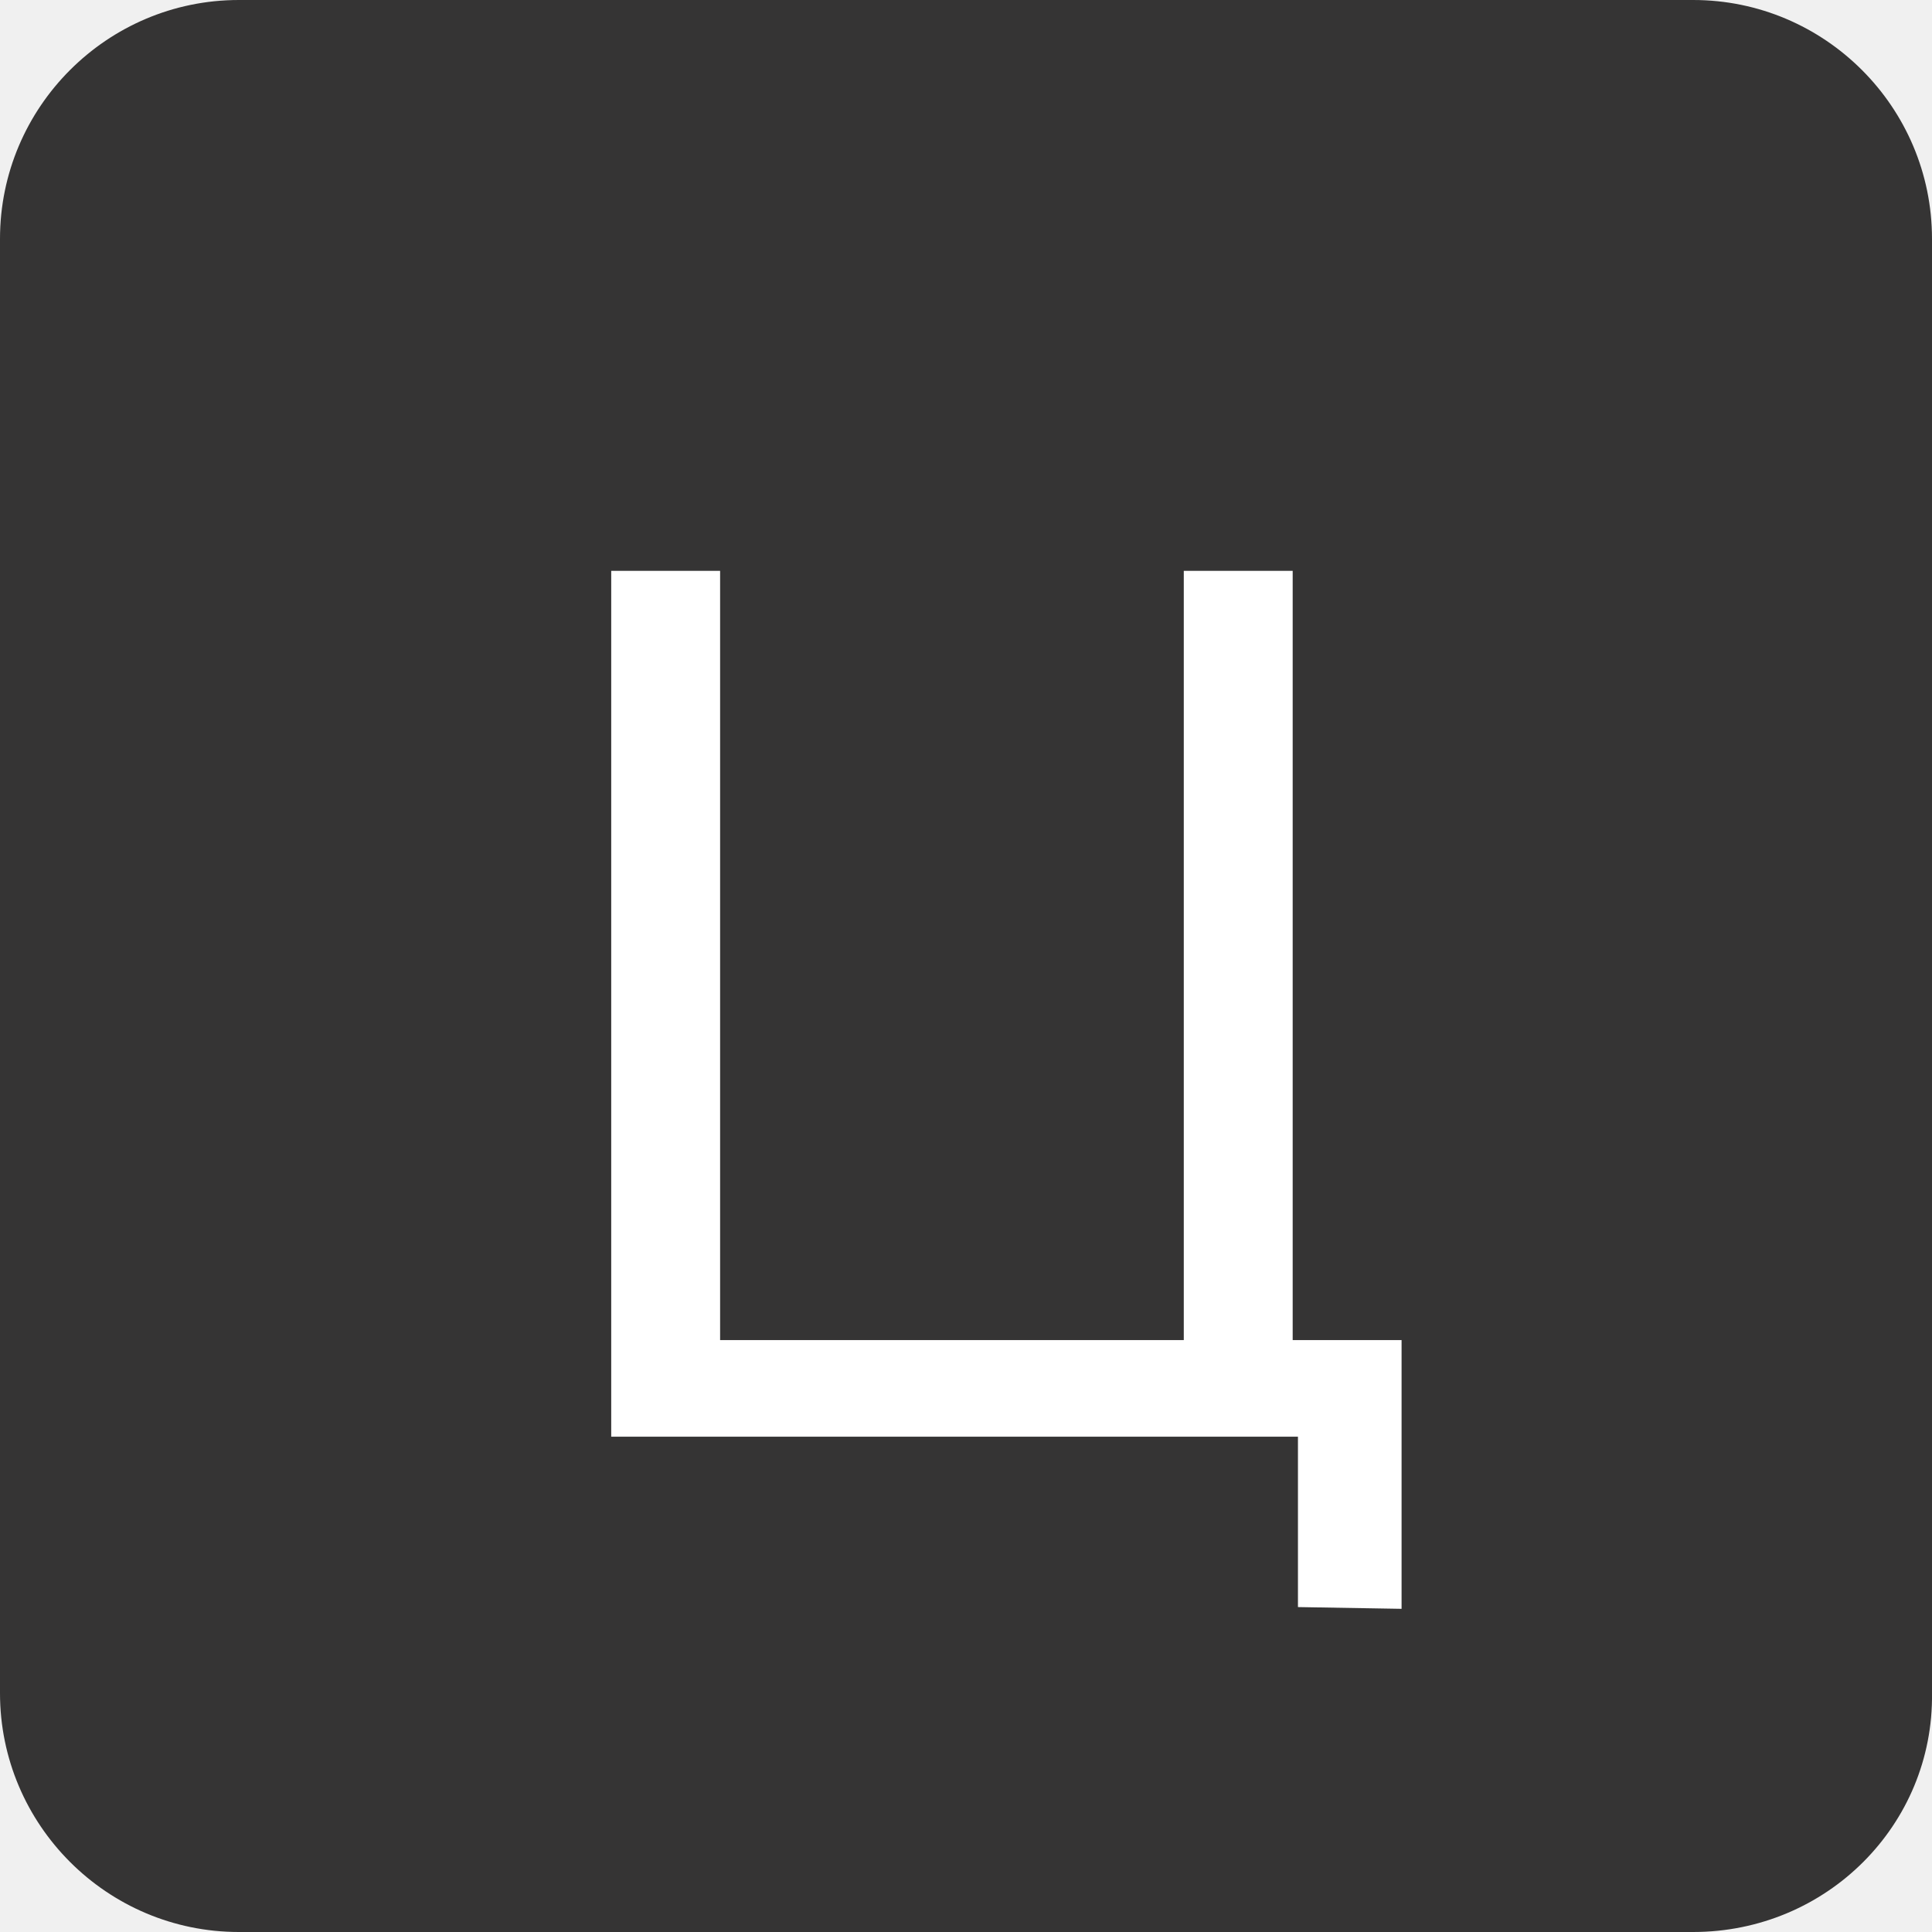
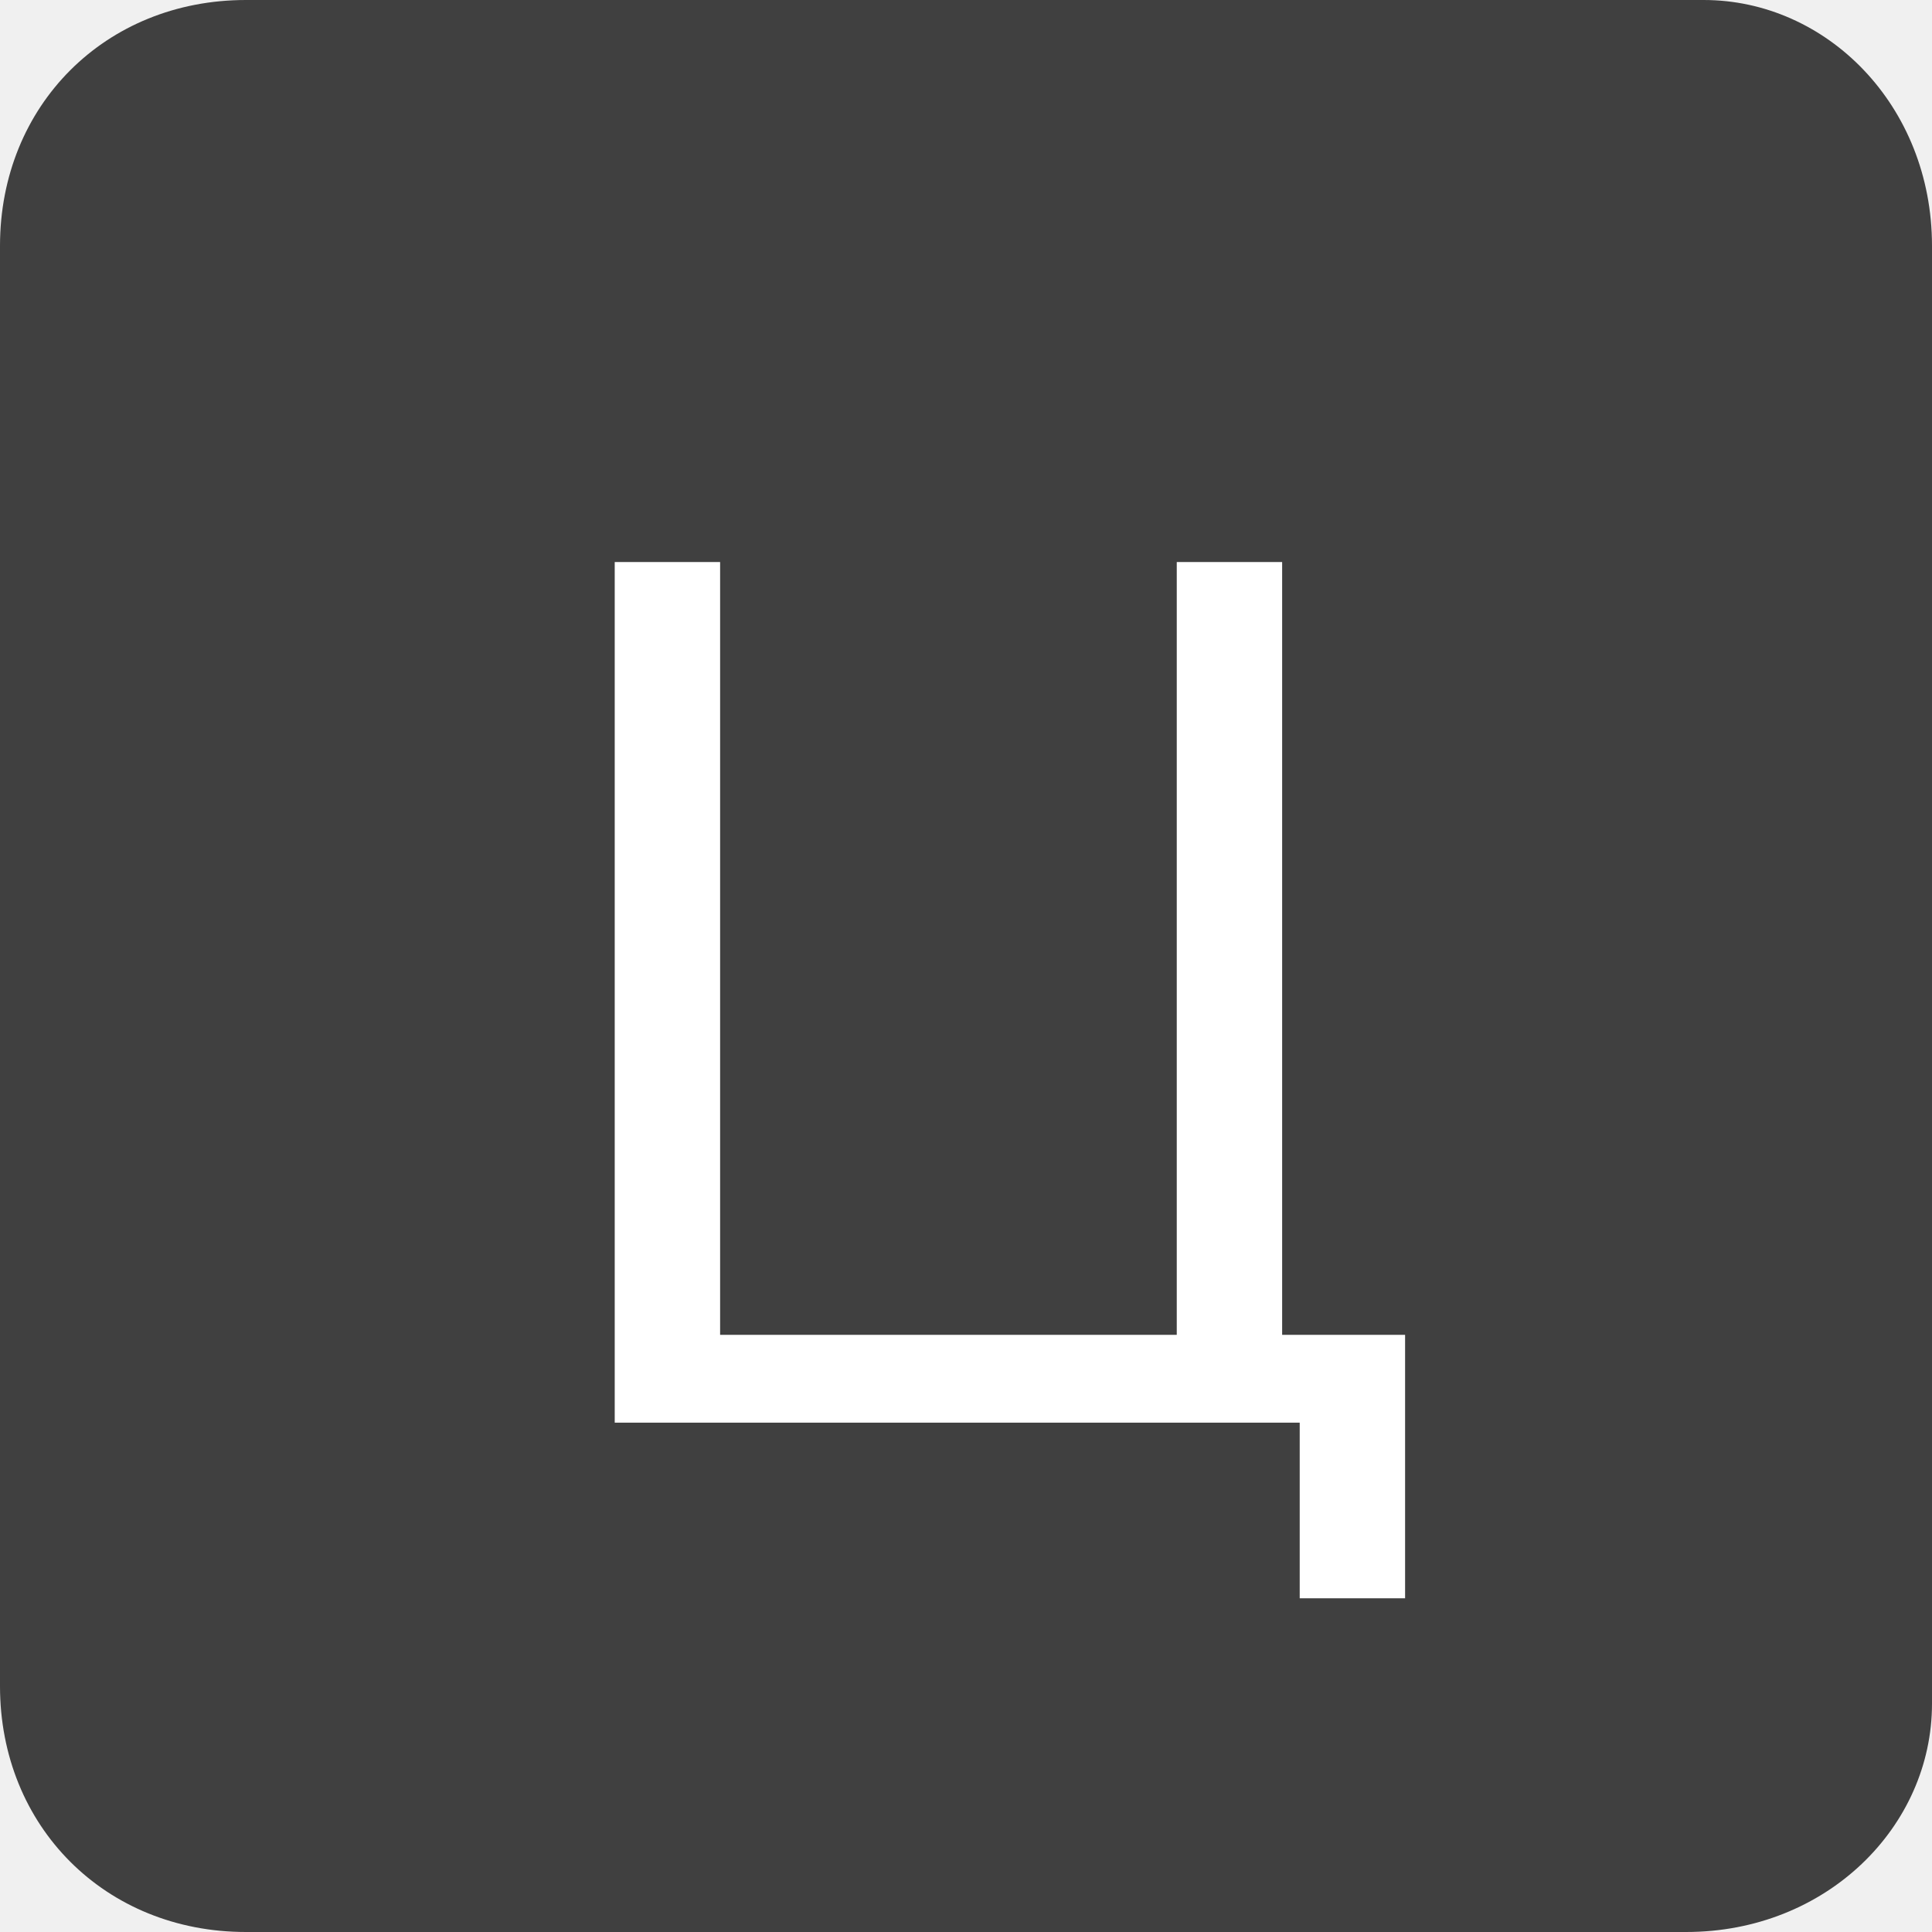
- <svg xmlns="http://www.w3.org/2000/svg" width="11" height="11" viewBox="0 0 11 11" fill="none">
-   <g clip-path="url(#clip0)">
-     <path d="M9.64 11H1.36C0.61 11 0 10.39 0 9.64V1.36C0 0.61 0.61 0 1.36 0H9.64C10.39 0 11 0.61 11 1.36V9.64C11.01 10.39 10.4 11 9.64 11Z" fill="#353434" />
-     <path d="M7.39 9.15V8.18H3.48V3.25H4.1V7.63H6.74V3.25H7.36V7.63H7.98V9.16L7.39 9.15Z" fill="white" />
+ <svg xmlns="http://www.w3.org/2000/svg" version="1.1" id="Шар_1" x="0px" y="0px" viewBox="0 0 11 11" style="enable-background:new 0 0 11 11;" xml:space="preserve">
+   <style type="text/css">
+ 	.st0{display:none;}
+ 	.st1{fill:#404040;}
+ 	.st2{fill:#FFFFFF;}
+ </style>
+   <g id="Шар_3" class="st0">
+ </g>
+   <g>
+     <path class="st1" d="M9.6,11H1.4C0.6,11,0,10.4,0,9.6V1.4C0,0.6,0.6,0,1.4,0h8.3C10.4,0,11,0.6,11,1.4v8.3C11,10.4,10.4,11,9.6,11z   " />
+     <g>
+       <path class="st2" d="M7.4,9.1v-1H3.5V3.2h0.6v4.4h2.6V3.2h0.6v4.4H8v1.5L7.4,9.1L7.4,9.1z" />
+     </g>
  </g>
-   <defs>
-     <clipPath id="clip0">
-       <rect width="11" height="11" fill="white" />
-     </clipPath>
-   </defs>
</svg>
